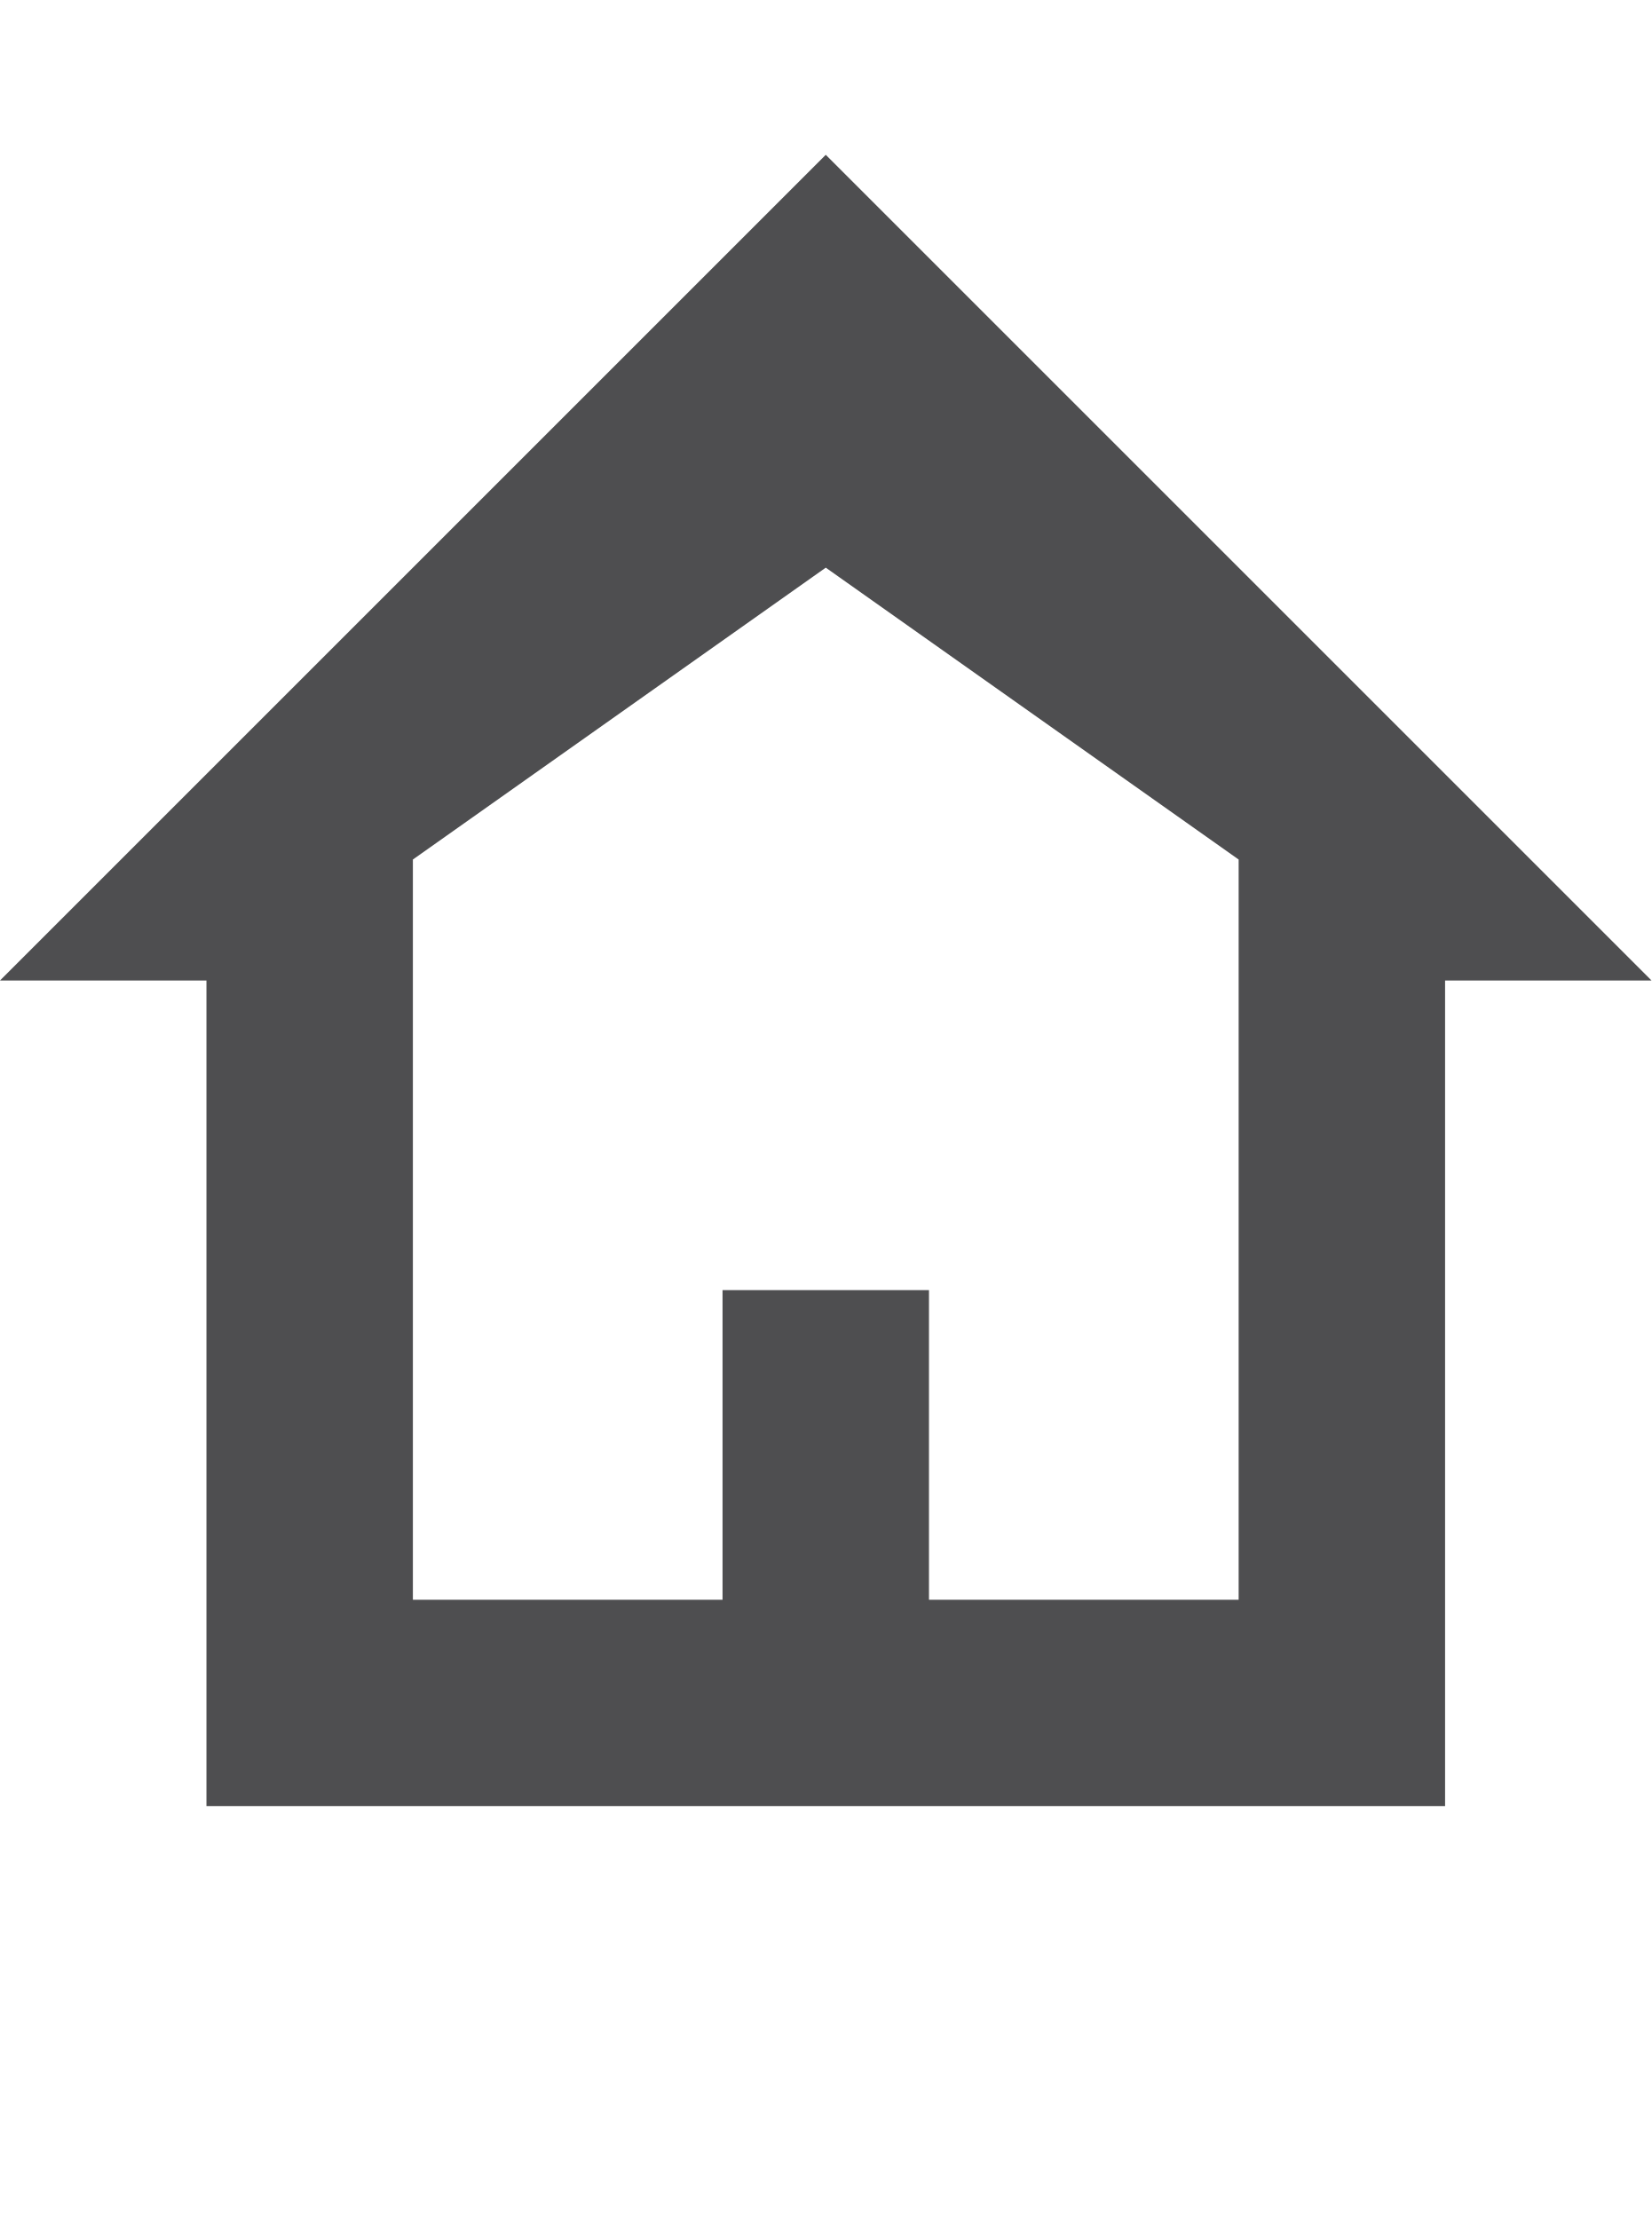
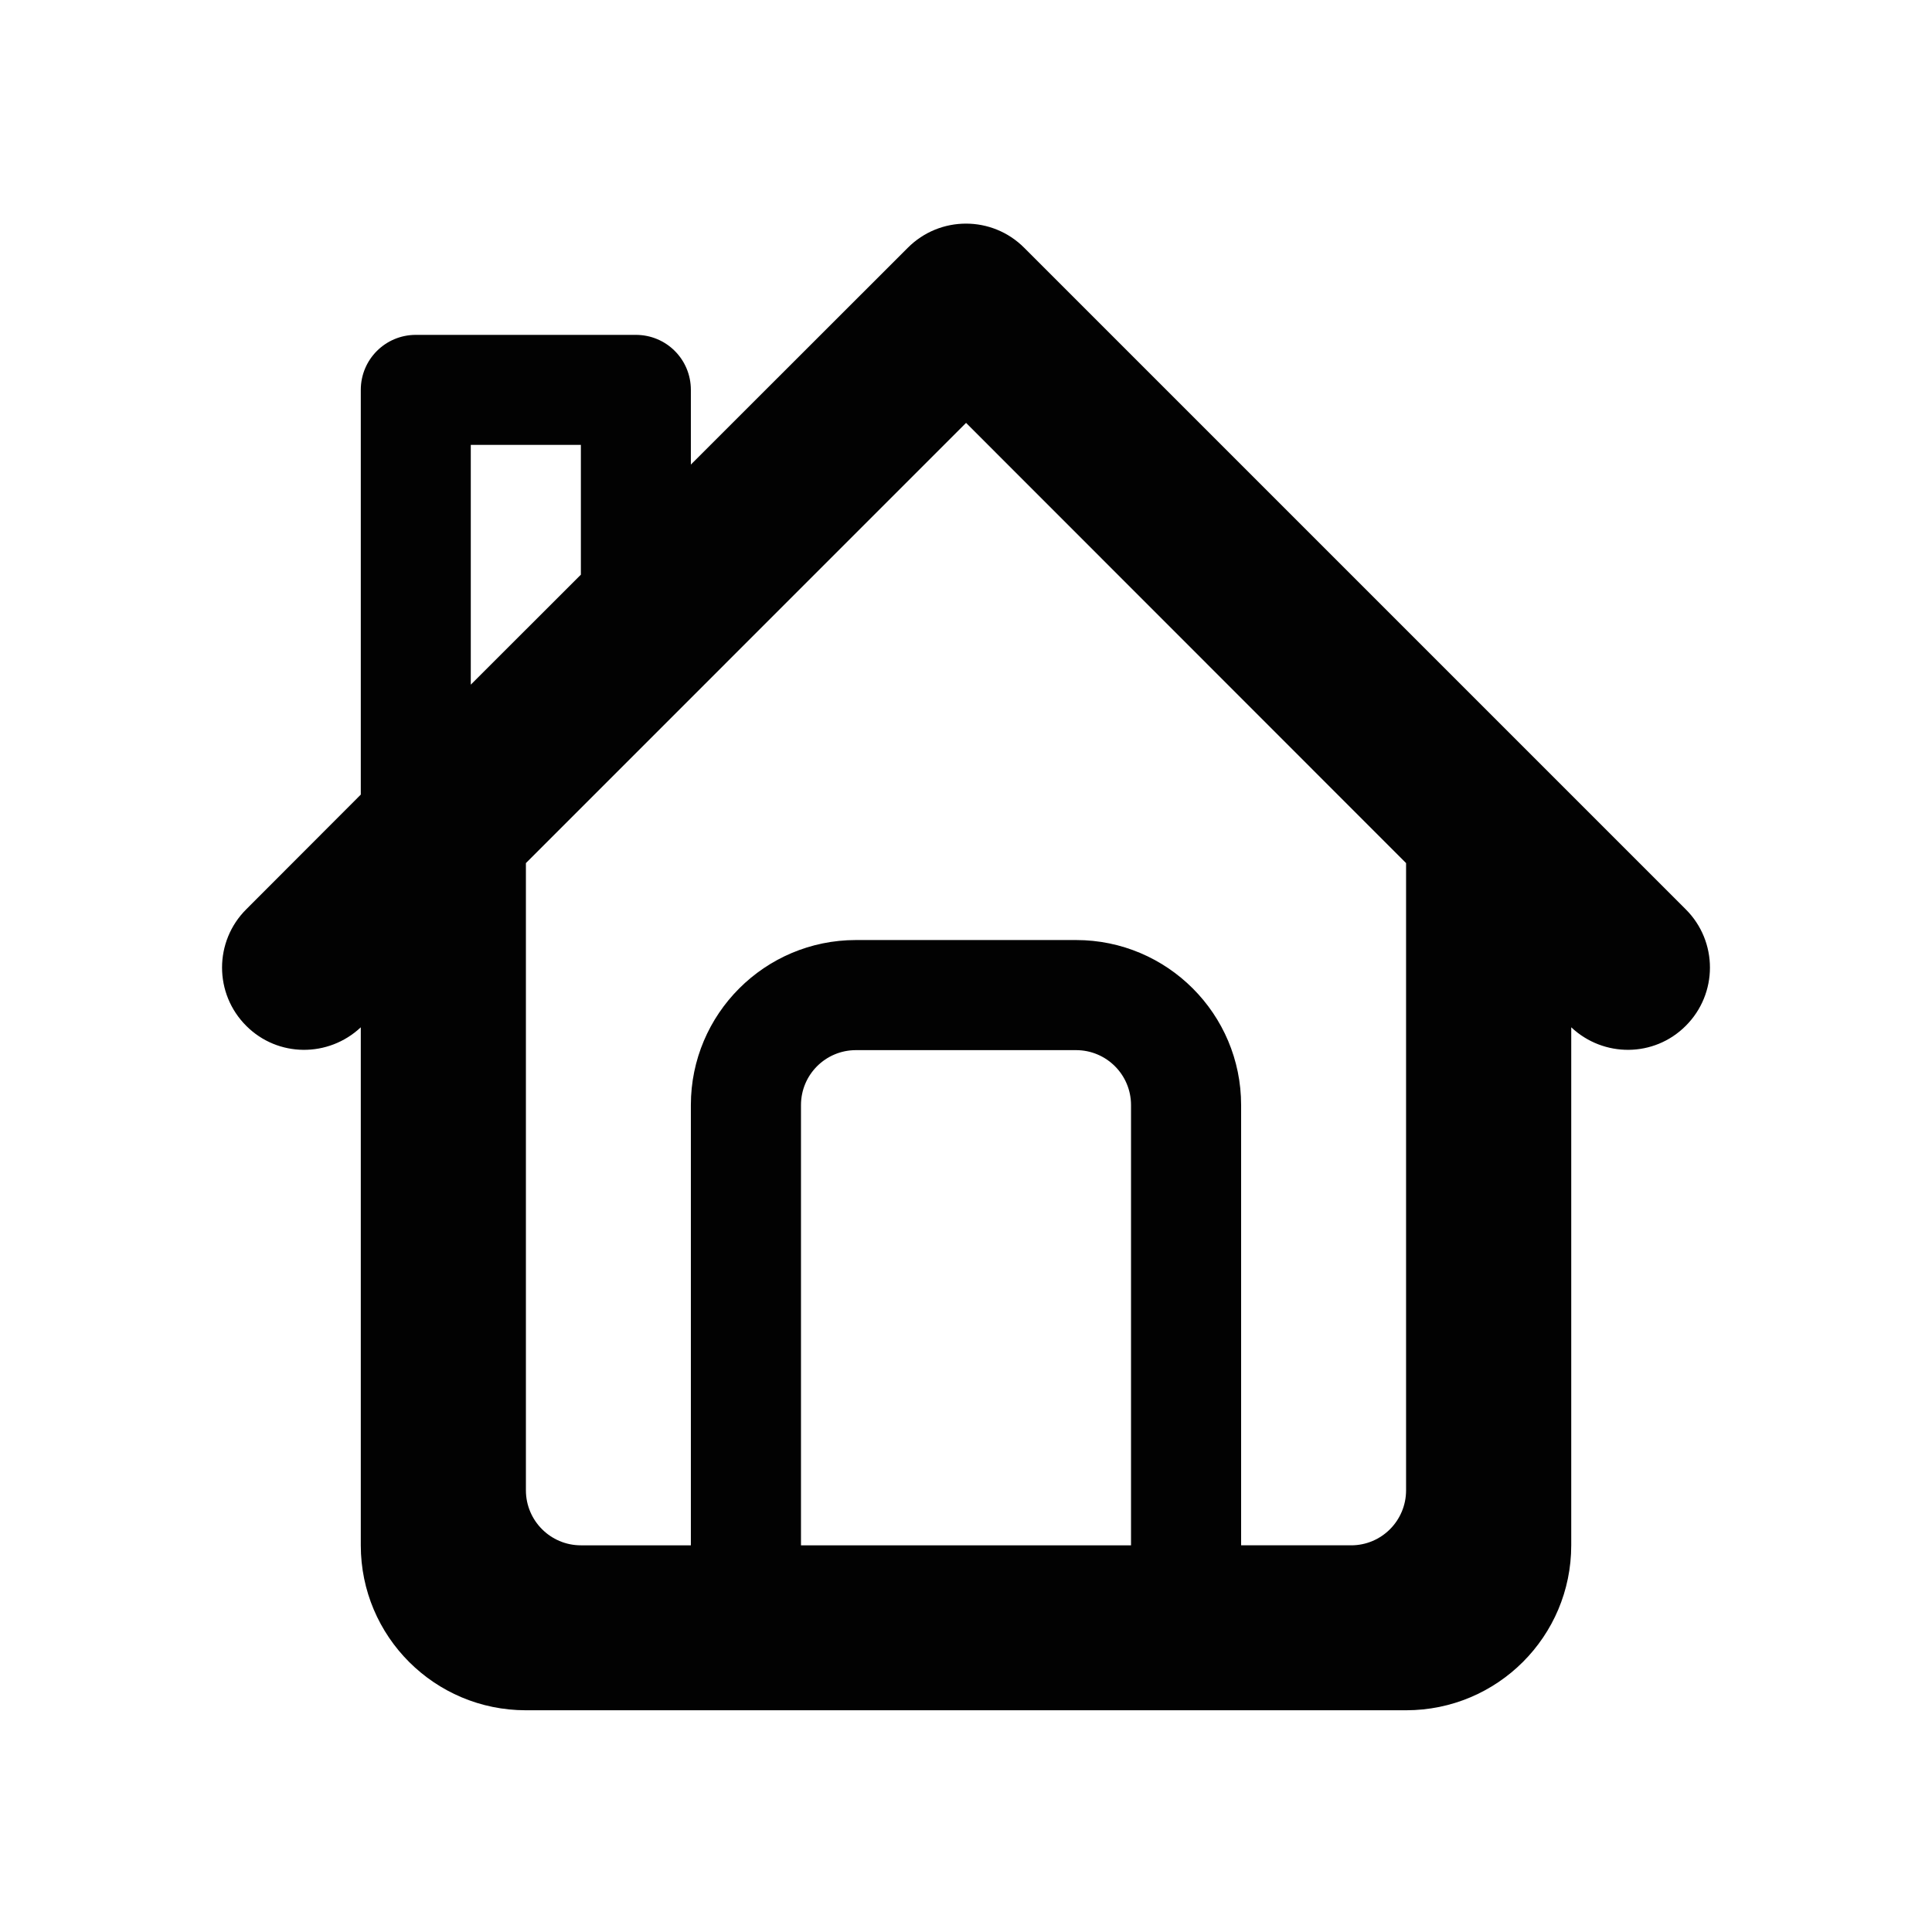
- <svg xmlns="http://www.w3.org/2000/svg" version="1.1" id="Layer_1" x="0px" y="0px" width="32px" height="43px" viewBox="0 0 32 43" style="enable-background:new 0 0 32 43;" xml:space="preserve">
-   <path style="fill:#4E4E50;" d="M16,3L0,19h4v16h24V19h4L16,3z M24,31h-6v-6h-4v6H8V16.656L16,11l8,5.656V31z" />
+ <svg xmlns="http://www.w3.org/2000/svg" version="1.1" id="Layer_1" x="0px" y="0px" width="1000px" height="1000px" viewBox="0 0 1000 1000" enable-background="new 0 0 1000 1000" xml:space="preserve">
+   <path fill-rule="evenodd" clip-rule="evenodd" fill="#020202" d="M872.508,531.005c-16.353,16.353-42.522,16.437-59.237,0.724  v268.125c0,47.167-38.212,85.379-85.49,85.379H556.965H443.038H272.209c-47.251,0-85.463-38.212-85.463-85.379V531.729  c-16.729,15.713-42.912,15.629-59.265-0.724c-16.729-16.658-16.729-43.719,0-60.377l59.265-59.349V201.807  c0-15.796,12.766-28.478,28.465-28.478h113.913c15.769,0,28.465,12.682,28.465,28.478v38.657l112.23-112.161  c16.646-16.742,43.719-16.742,60.364,0l342.324,342.325C889.25,487.286,889.25,514.347,872.508,531.005L872.508,531.005z   M414.587,714.391v56.984v28.479h28.451h113.927h28.451v-28.479v-56.984V571.998c0-15.769-12.766-28.45-28.451-28.45H443.038  c-15.686,0-28.451,12.682-28.451,28.45V714.391L414.587,714.391z M300.66,230.258h-56.985v124.12l56.985-56.929V230.258  L300.66,230.258z M727.78,446.738L500.036,218.883L272.209,446.738v324.637c0,15.713,12.752,28.479,28.451,28.479h56.929V571.998  c0-47.167,38.281-85.435,85.449-85.435h113.927c47.168,0,85.436,38.268,85.436,85.435v227.855h56.957  c15.74,0,28.423-12.766,28.423-28.479V446.738L727.78,446.738z" />
</svg>
